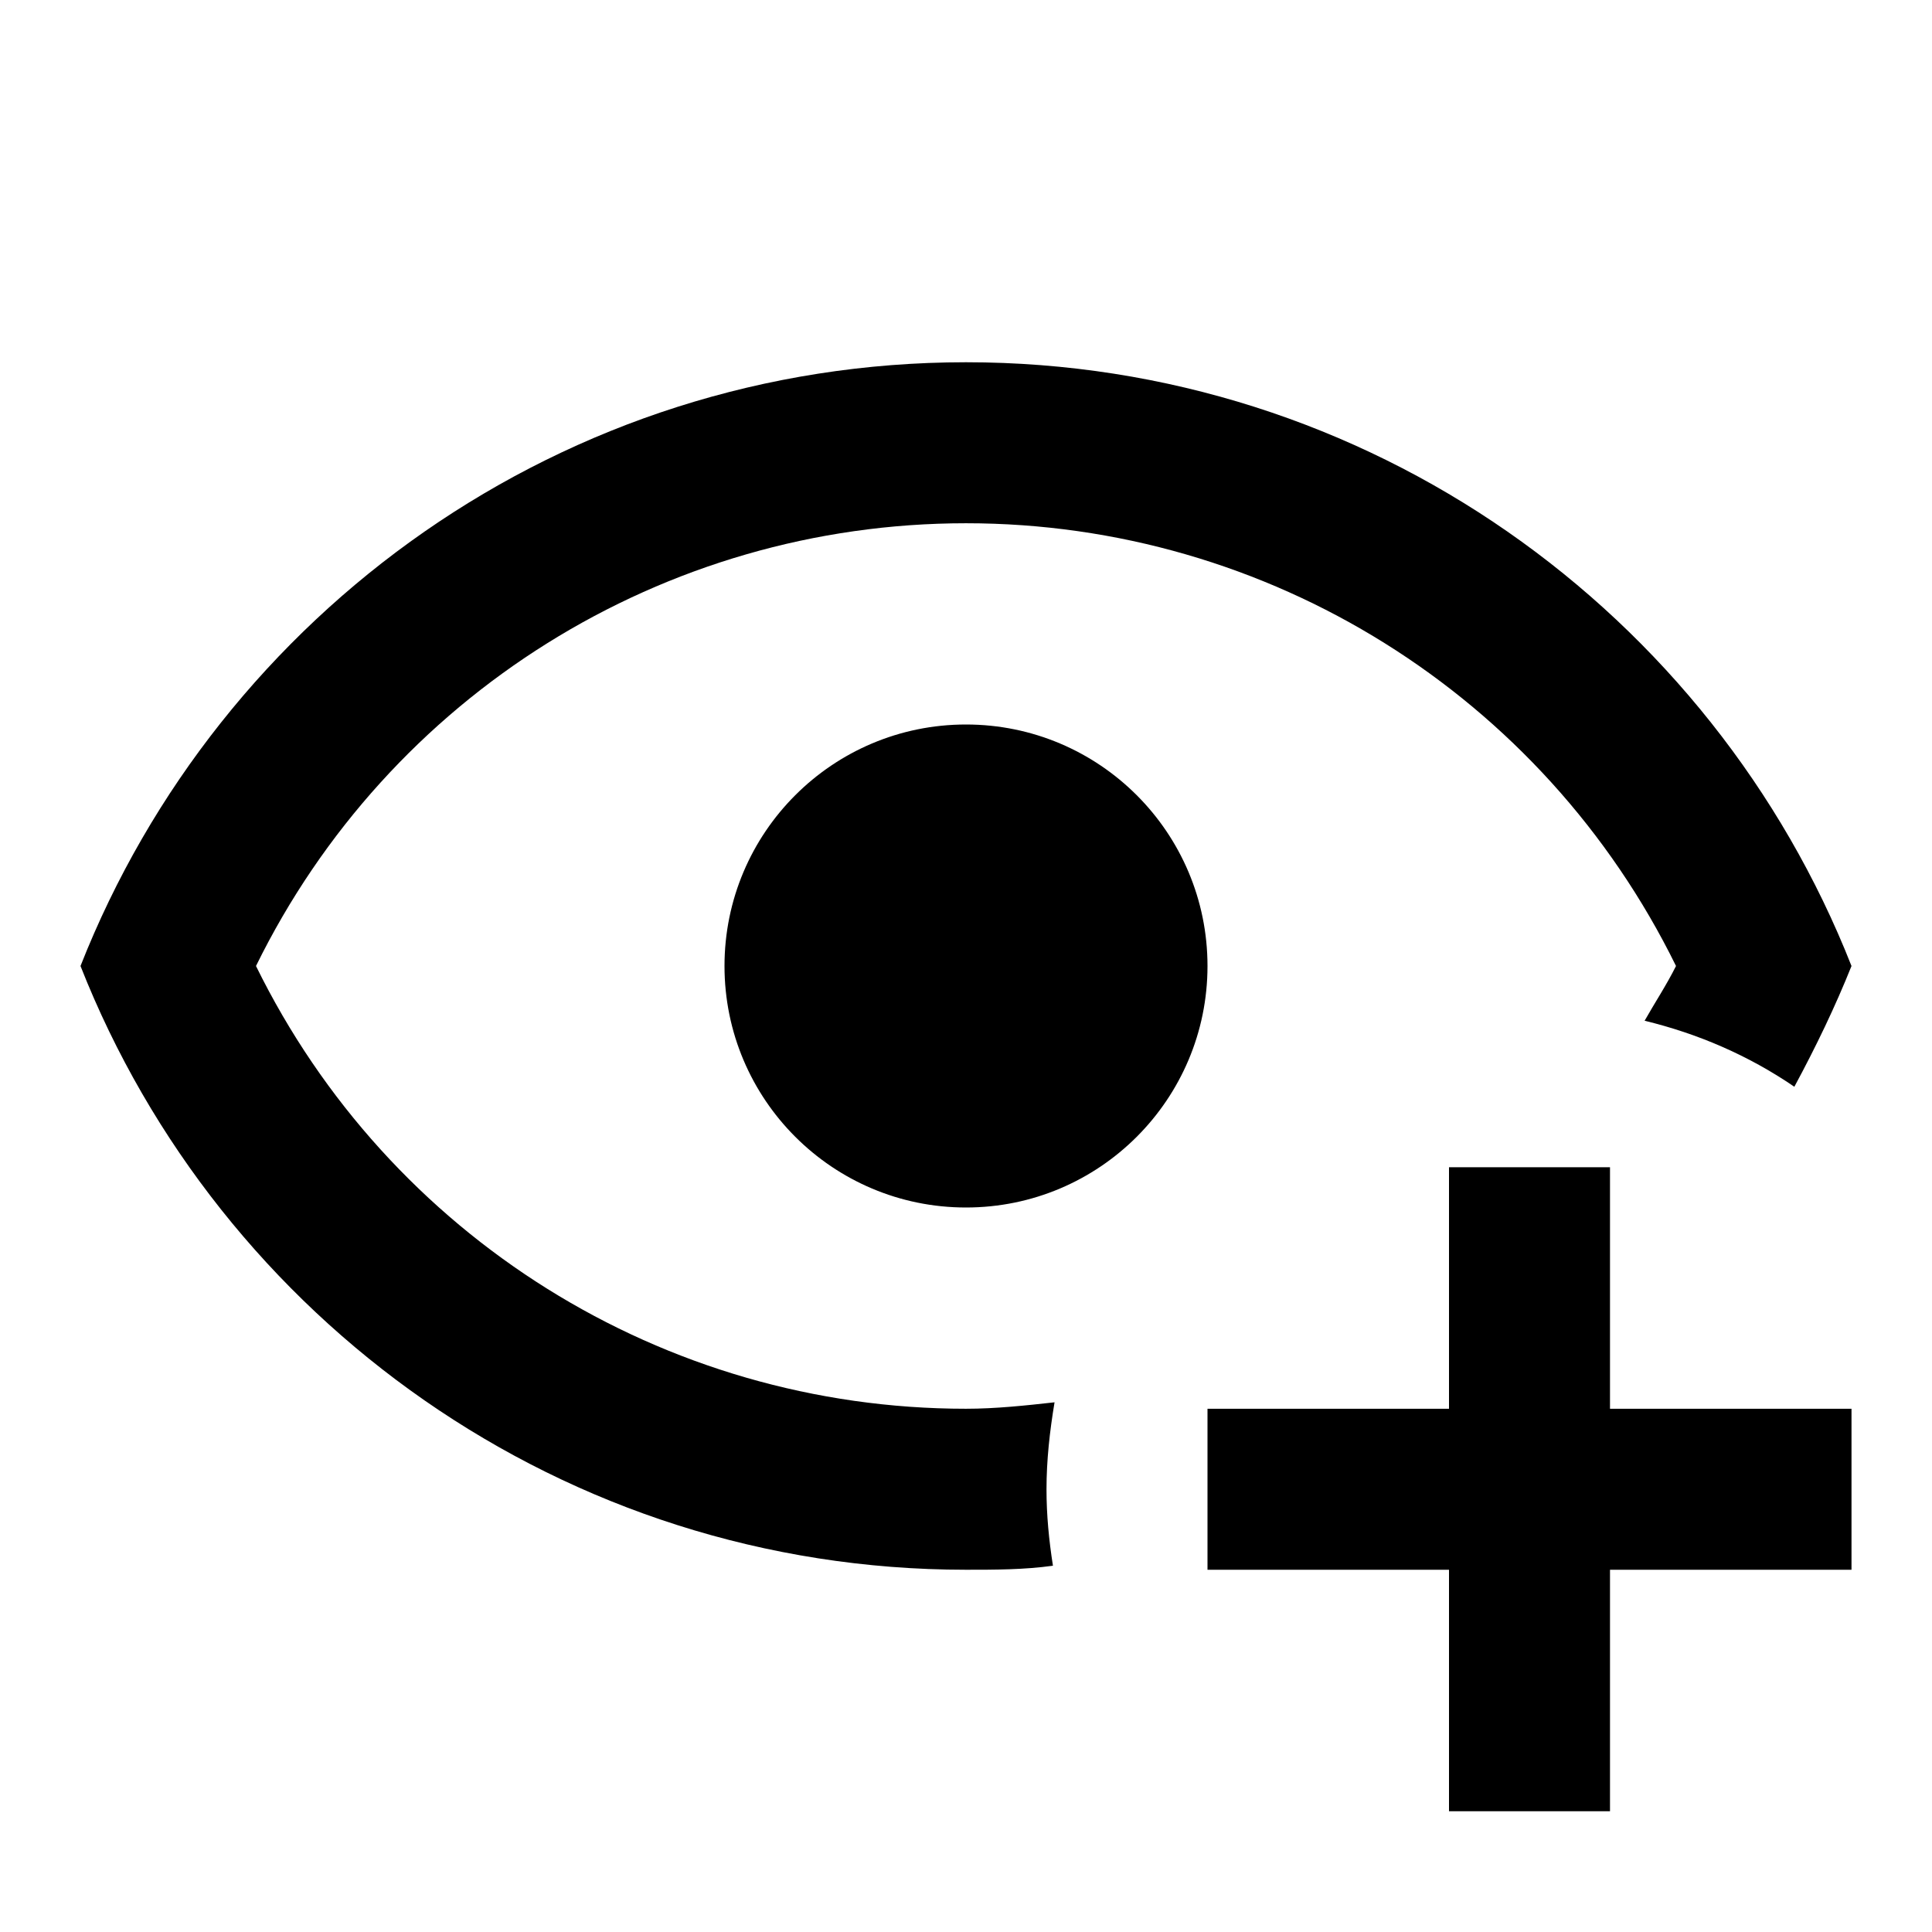
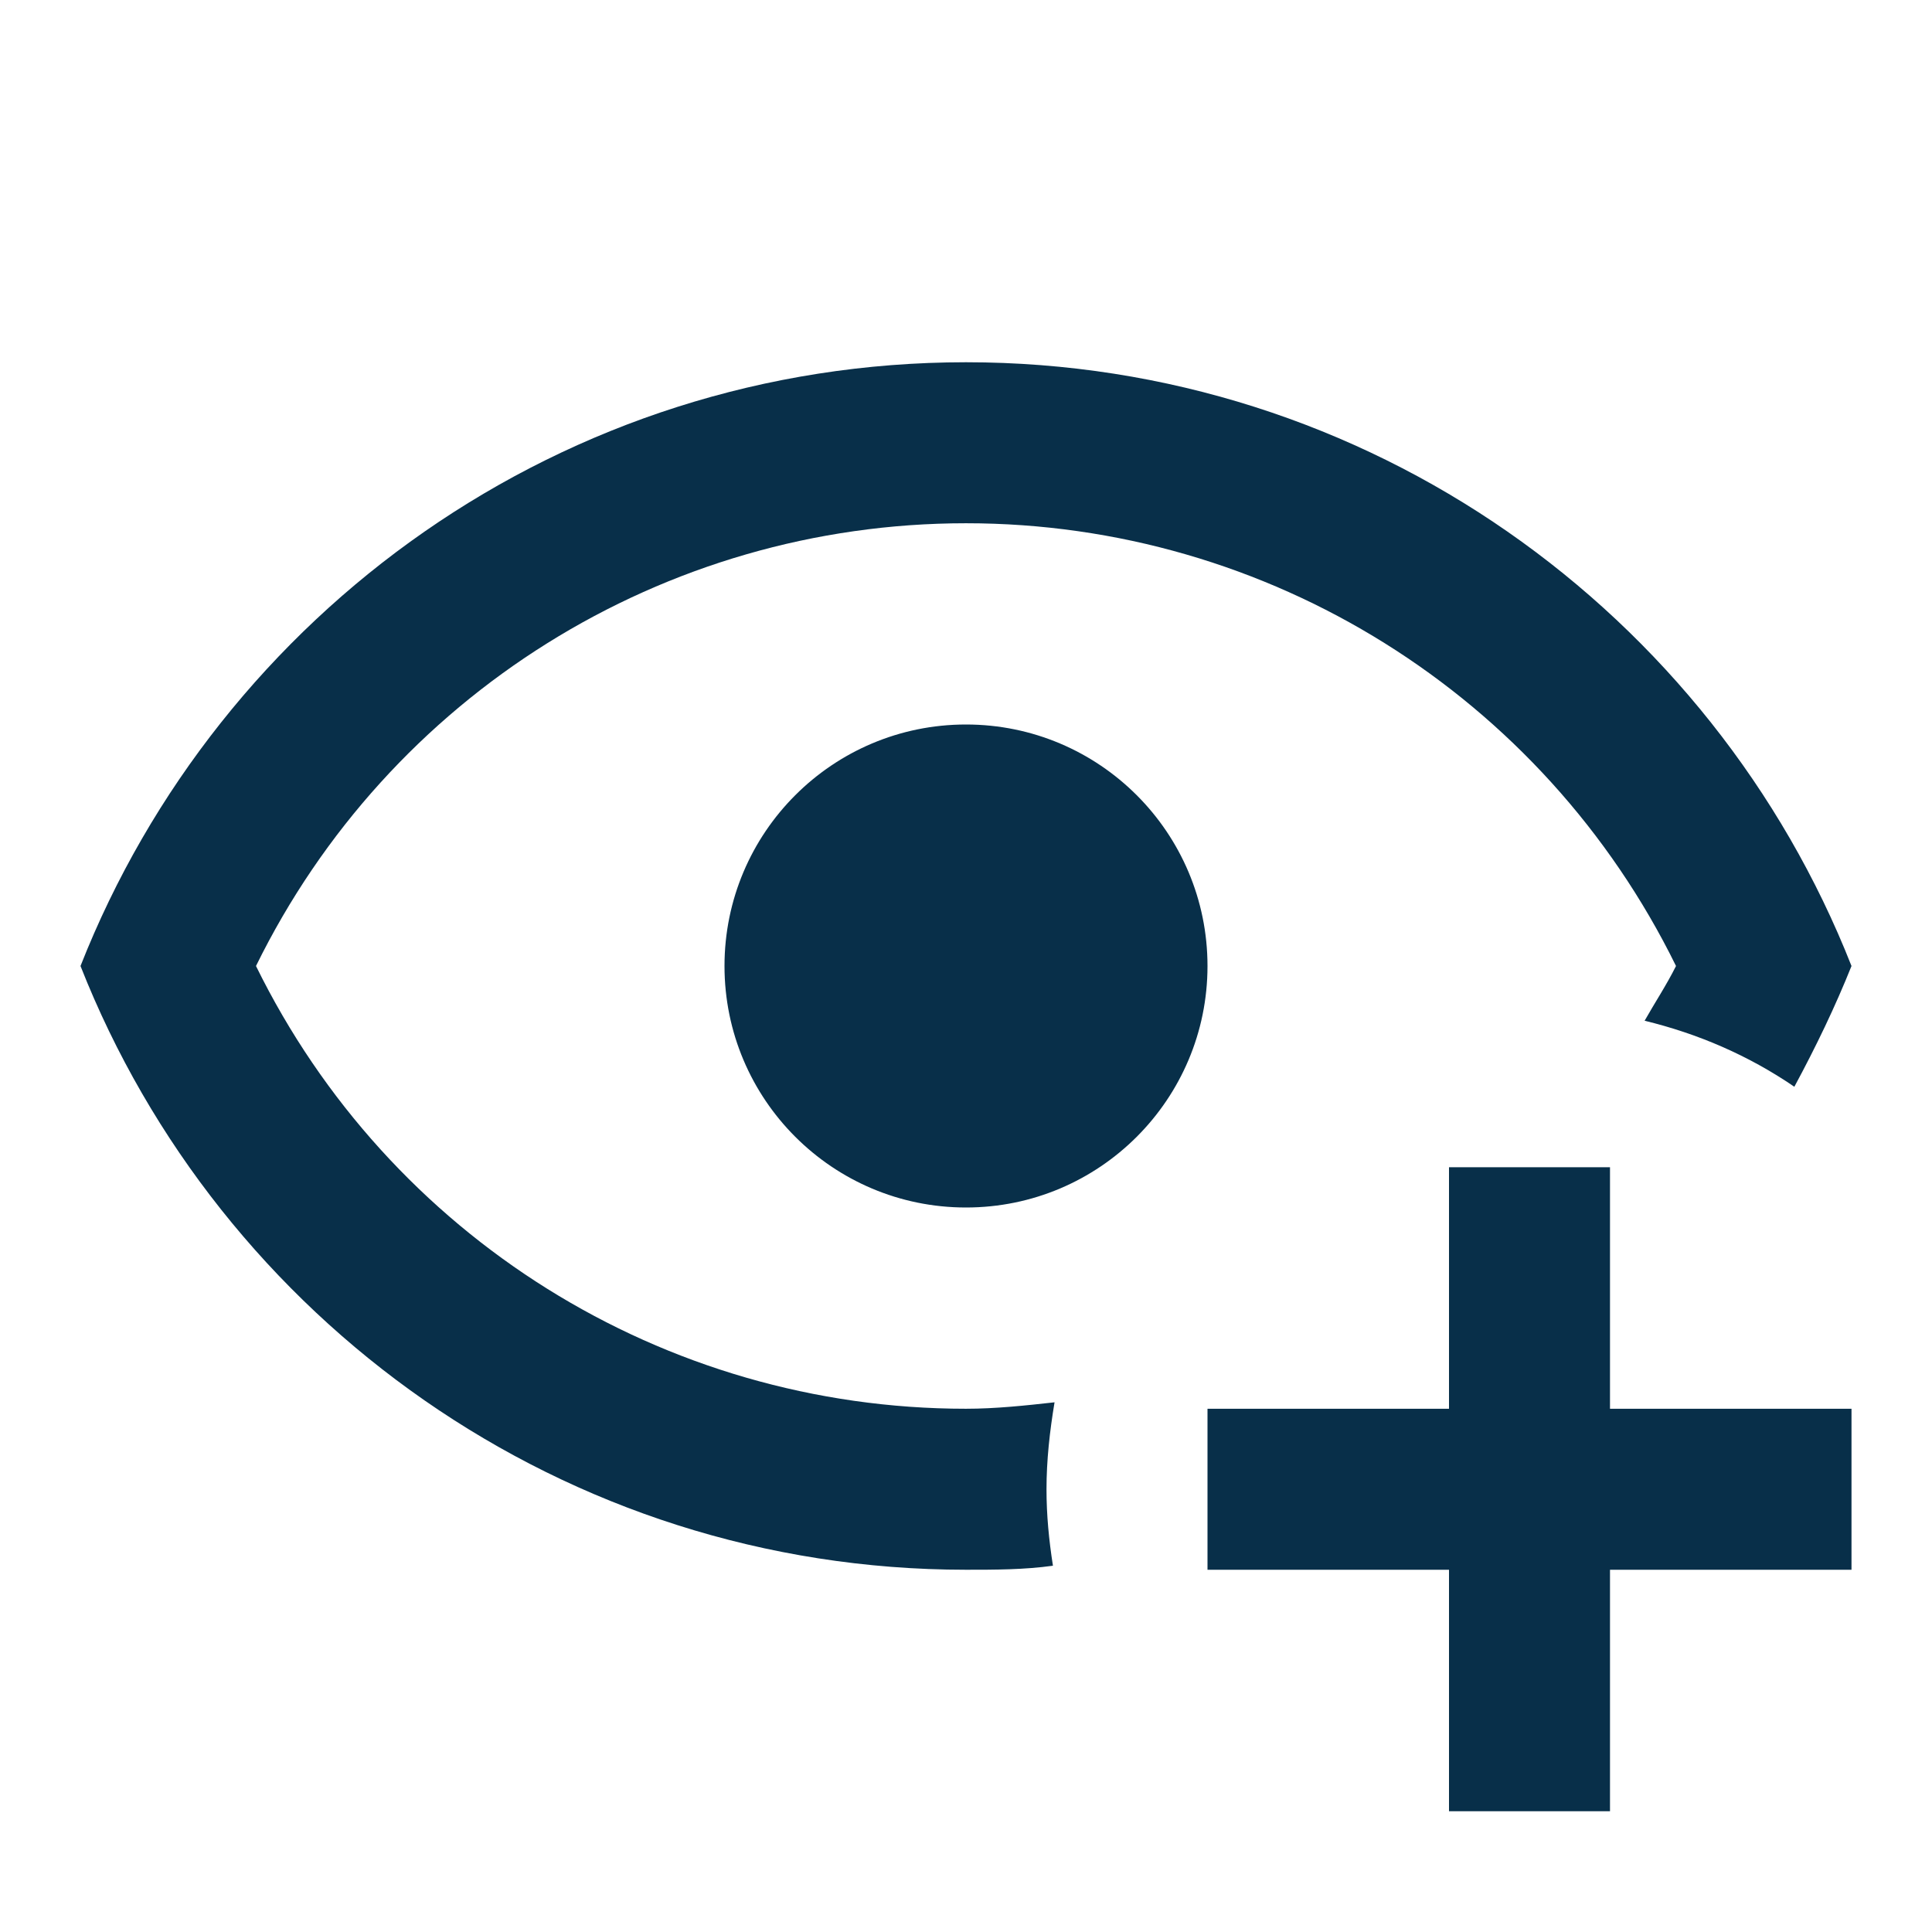
- <svg xmlns="http://www.w3.org/2000/svg" viewBox="0 0 24 24">
+ <svg xmlns="http://www.w3.org/2000/svg" viewBox="0 0 24 24" fill="#082f49">
  <path d="M12,4.5C7,4.5 2.73,7.61 1,12C2.73,16.39 7,19.5 12,19.5C12.36,19.5 12.72,19.5 13.08,19.45C13.03,19.13 13,18.82 13,18.5C13,18.14 13.04,17.78 13.1,17.42C12.74,17.46 12.37,17.5 12,17.5C8.24,17.5 4.83,15.36 3.18,12C4.83,8.64 8.24,6.5 12,6.5C15.76,6.5 19.17,8.64 20.82,12C20.7,12.24 20.56,12.45 20.43,12.68C21.09,12.84 21.72,13.11 22.29,13.5C22.56,13 22.8,12.5 23,12C21.27,7.61 17,4.5 12,4.5M12,9A3,3 0 0,0 9,12A3,3 0 0,0 12,15A3,3 0 0,0 15,12A3,3 0 0,0 12,9M18,14.5V17.5H15V19.5H18V22.5H20V19.5H23V17.5H20V14.5H18Z" />
</svg>
